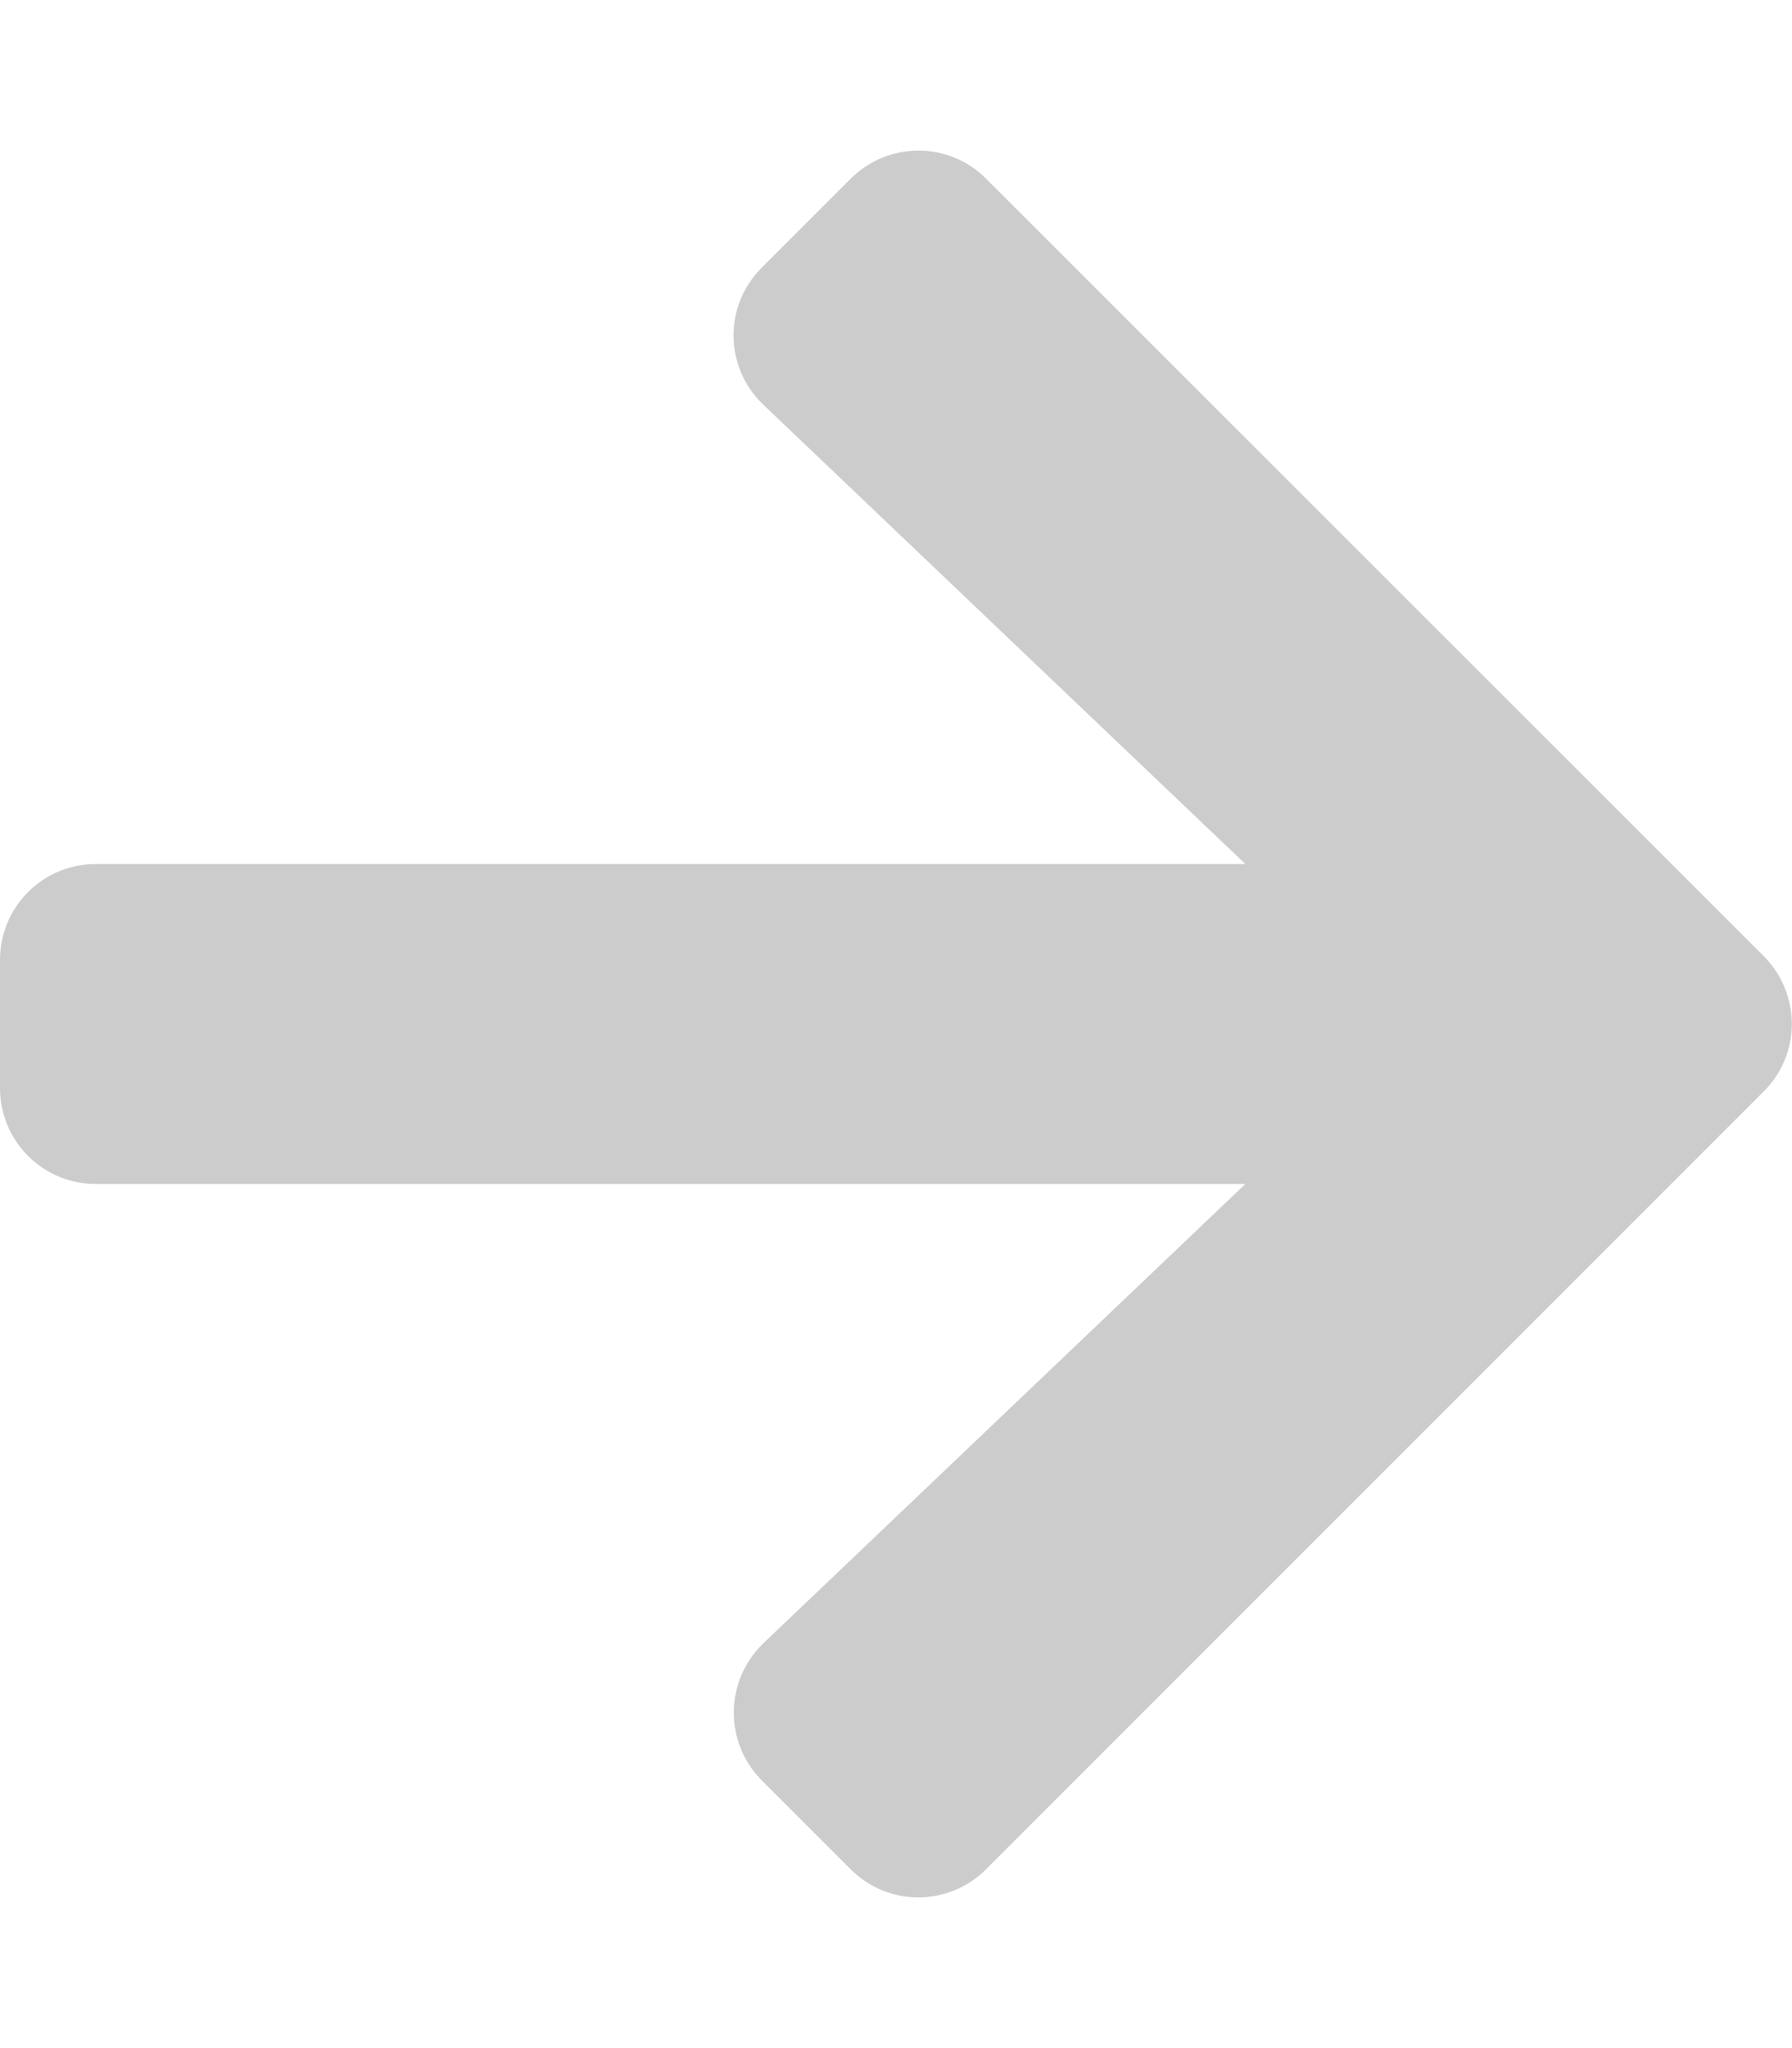
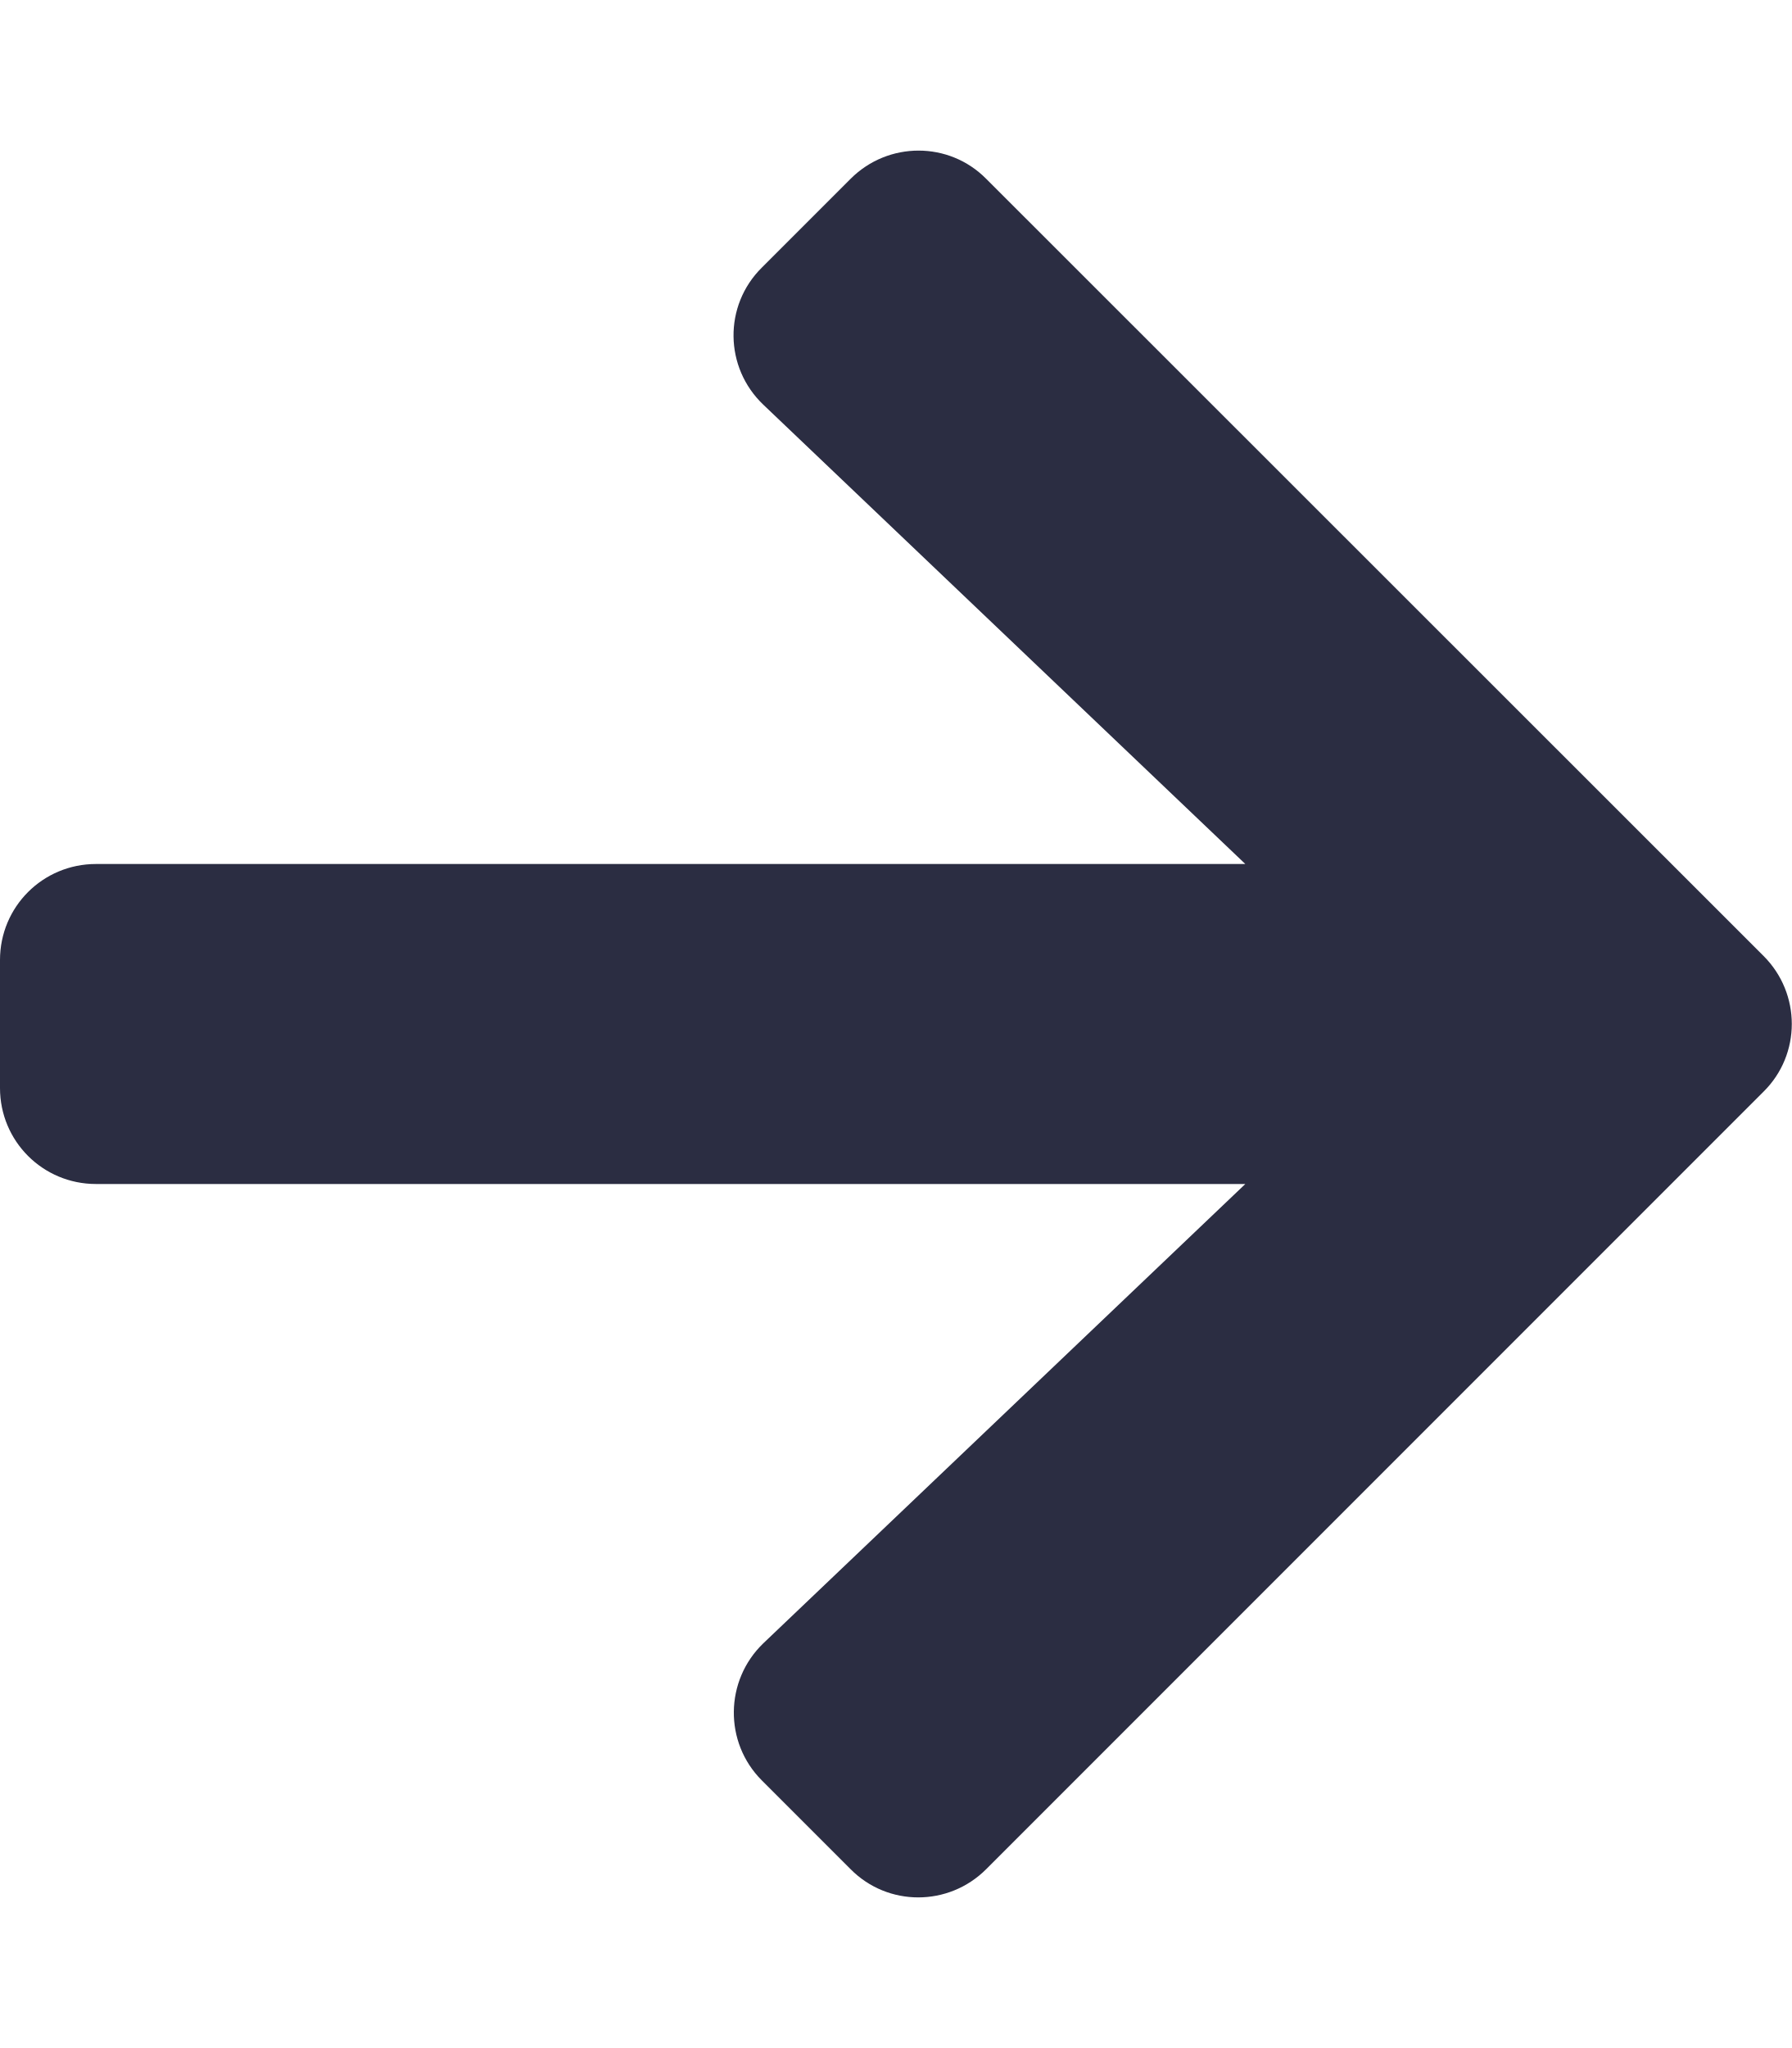
<svg xmlns="http://www.w3.org/2000/svg" viewBox="0 0 448 512" version="1.1" id="svg4">
  <defs id="defs8" />
-   <path d="M190.5 66.9l22.2-22.2c9.4-9.4 24.6-9.4 33.9 0L441 239c9.4 9.4 9.4 24.6 0 33.9L246.6 467.3c-9.4 9.4-24.6 9.4-33.9 0l-22.2-22.2c-9.5-9.5-9.3-25 .4-34.3L311.4 296H24c-13.3 0-24-10.7-24-24v-32c0-13.3 10.7-24 24-24h287.4L190.9 101.2c-9.8-9.3-10-24.8-.4-34.3z" id="path2" style="fill:#cccccc" />
+   <path d="M190.5 66.9l22.2-22.2c9.4-9.4 24.6-9.4 33.9 0L441 239c9.4 9.4 9.4 24.6 0 33.9L246.6 467.3c-9.4 9.4-24.6 9.4-33.9 0l-22.2-22.2c-9.5-9.5-9.3-25 .4-34.3L311.4 296H24c-13.3 0-24-10.7-24-24v-32c0-13.3 10.7-24 24-24h287.4L190.9 101.2c-9.8-9.3-10-24.8-.4-34.3z" id="path2" style="fill:#2B2D42" />
</svg>
